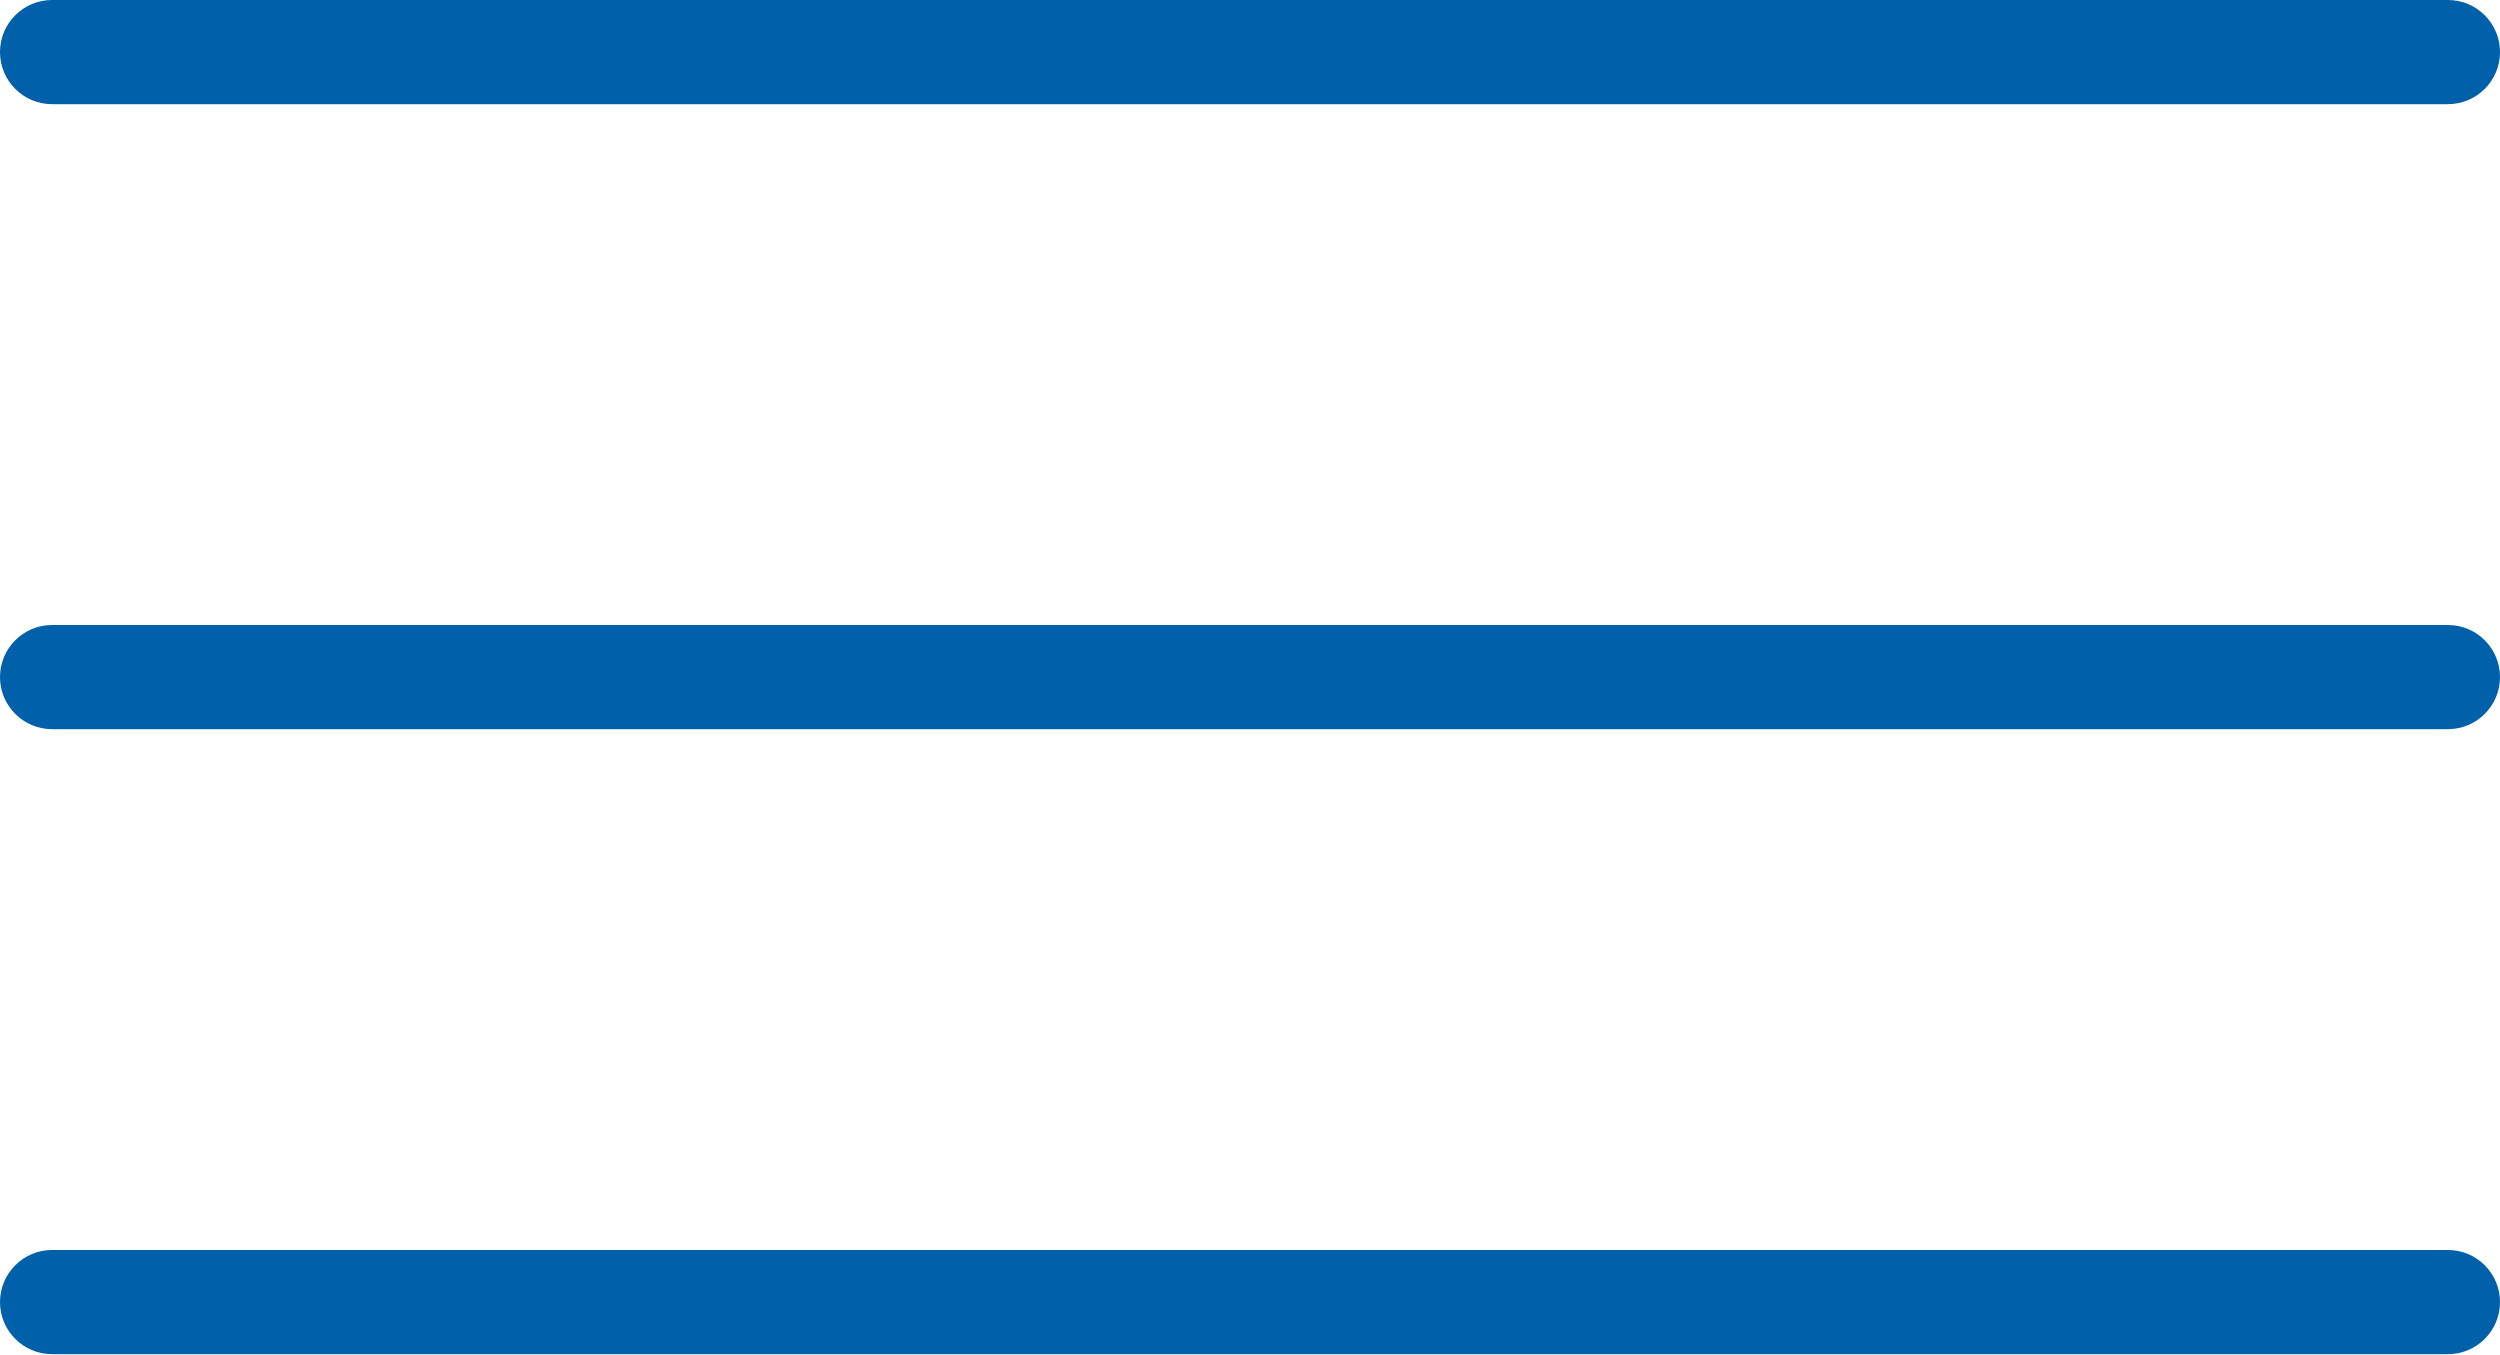
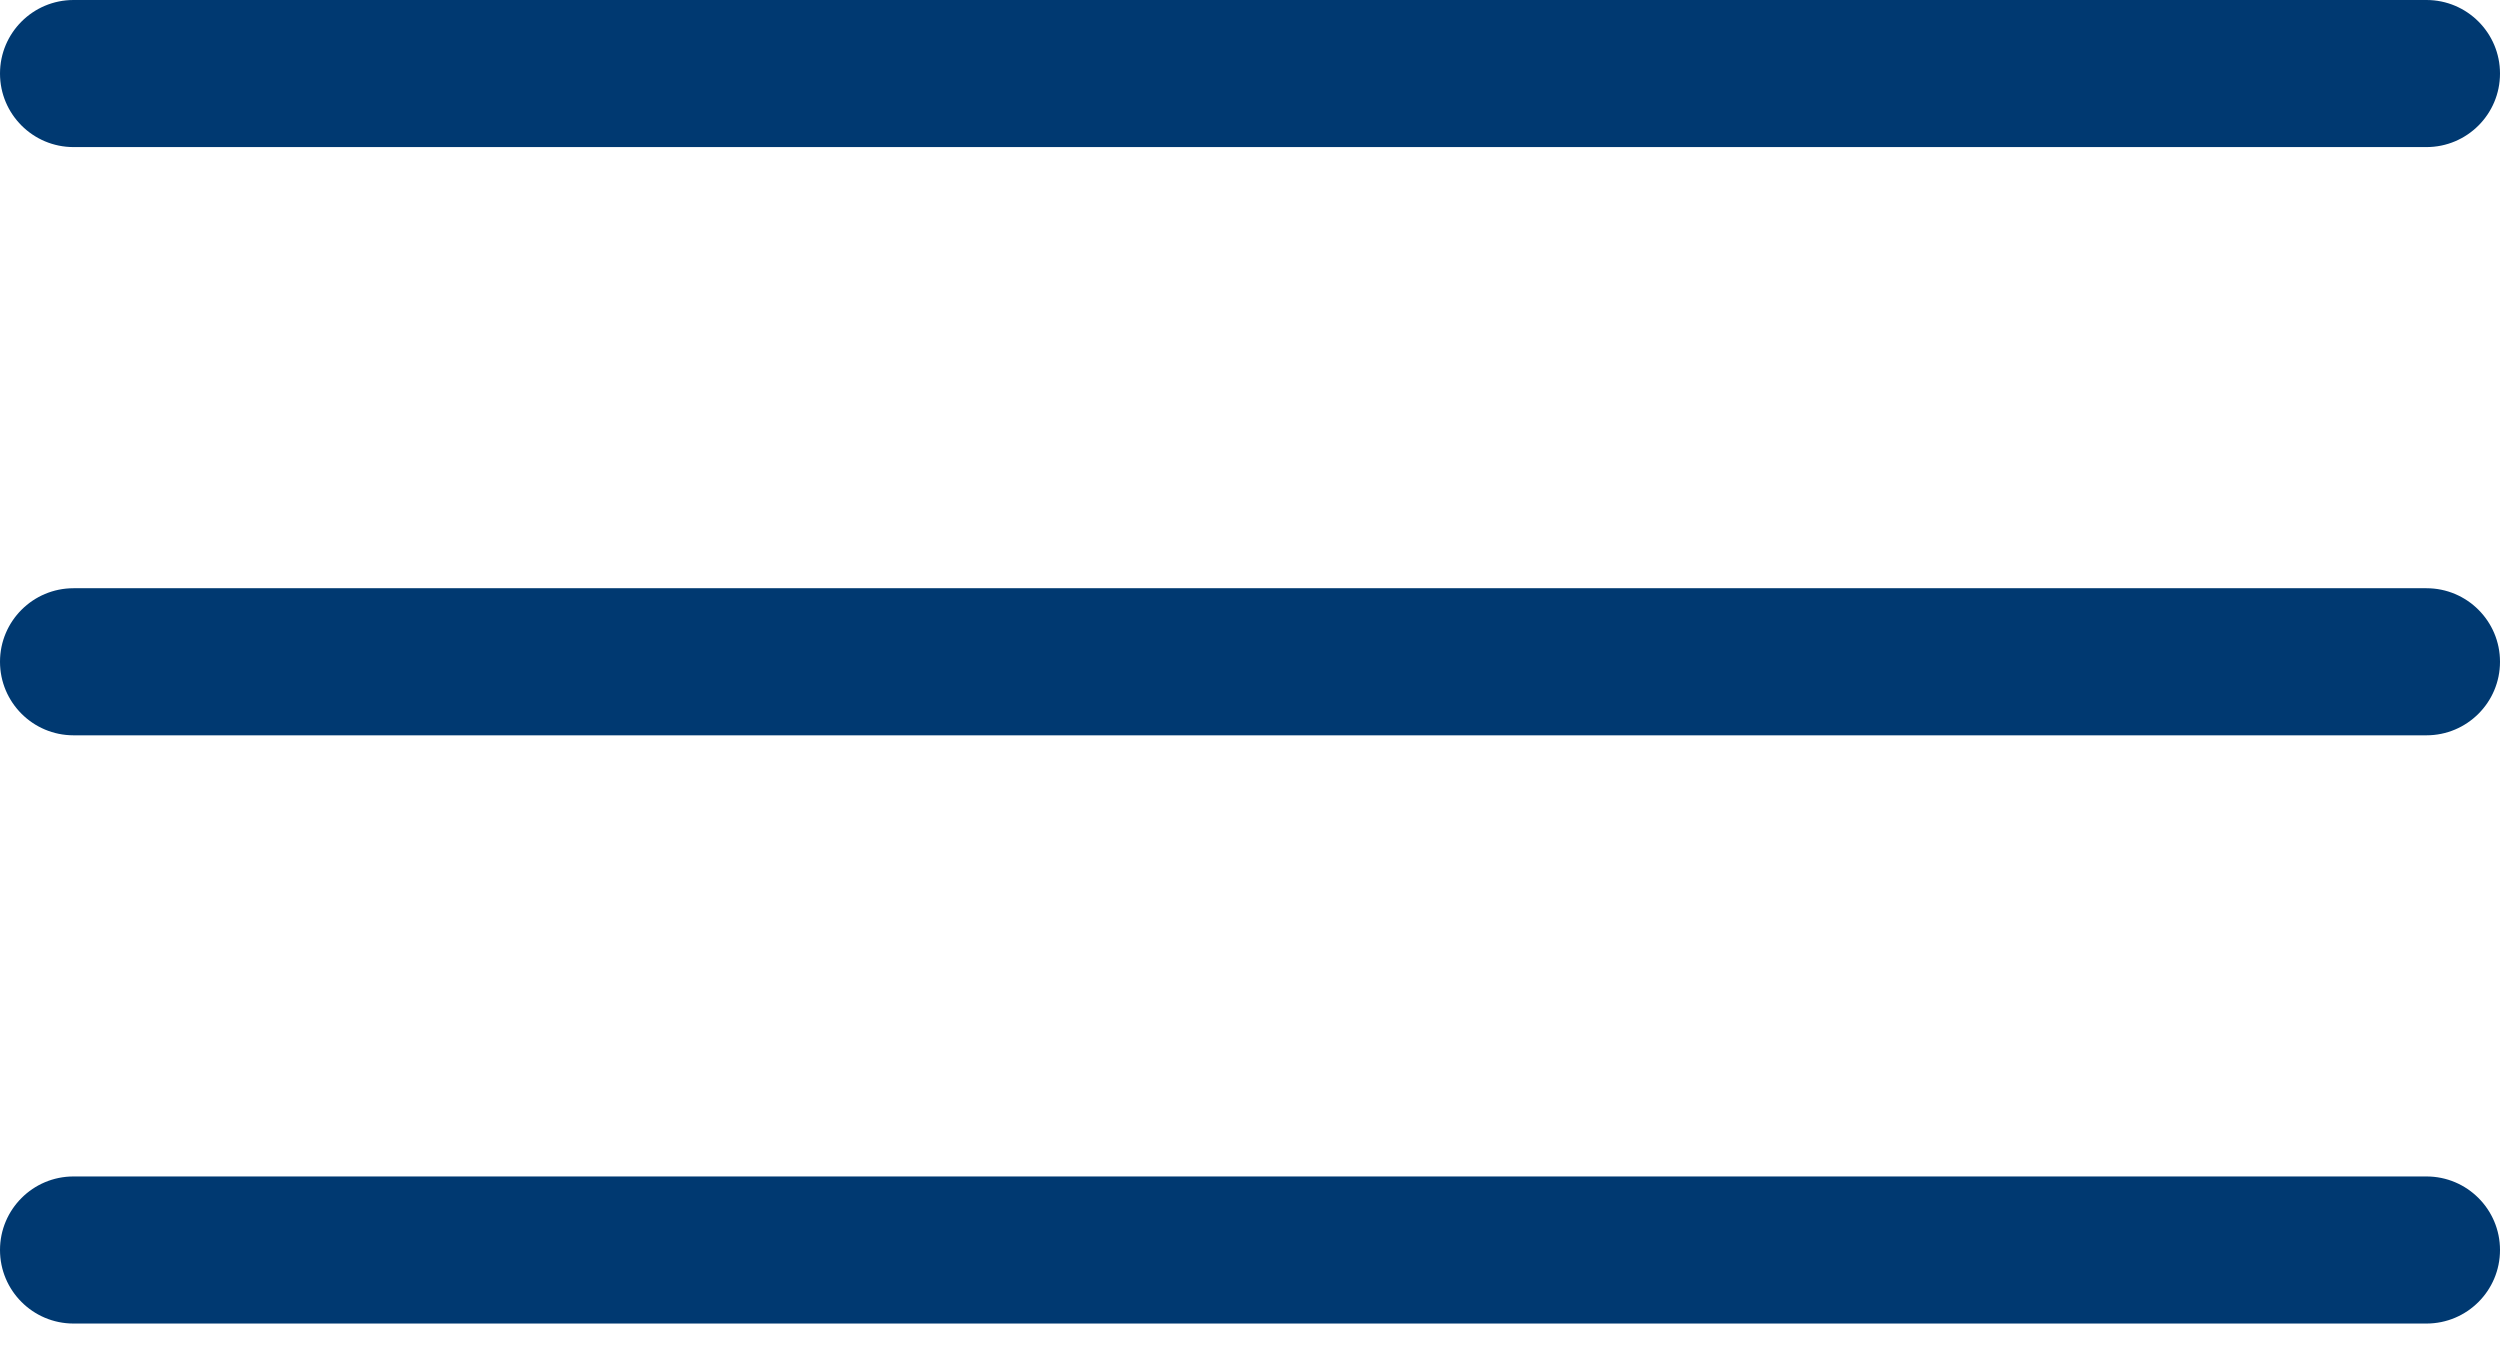
<svg xmlns="http://www.w3.org/2000/svg" width="24" height="13" viewBox="0 0 24 13">
-   <g fill="#0060AA" fill-rule="evenodd">
-     <rect y="6" width="24" height="1" rx=".5" />
-     <rect width="24" height="1" rx=".5" />
-     <rect y="12" width="24" height="1" rx=".5" />
+   <g fill-rule="nonzero" fill="#003971">
+     <path d="M23.294 1.412H.706A.706.706 0 0 1 .706 0h22.588a.706.706 0 1 1 0 1.412zM23.294 7.059H.706a.706.706 0 1 1 0-1.412h22.588a.706.706 0 1 1 0 1.412zM23.294 12.706H.706a.706.706 0 0 1 0-1.412h22.588a.706.706 0 1 1 0 1.412z" />
  </g>
</svg>
